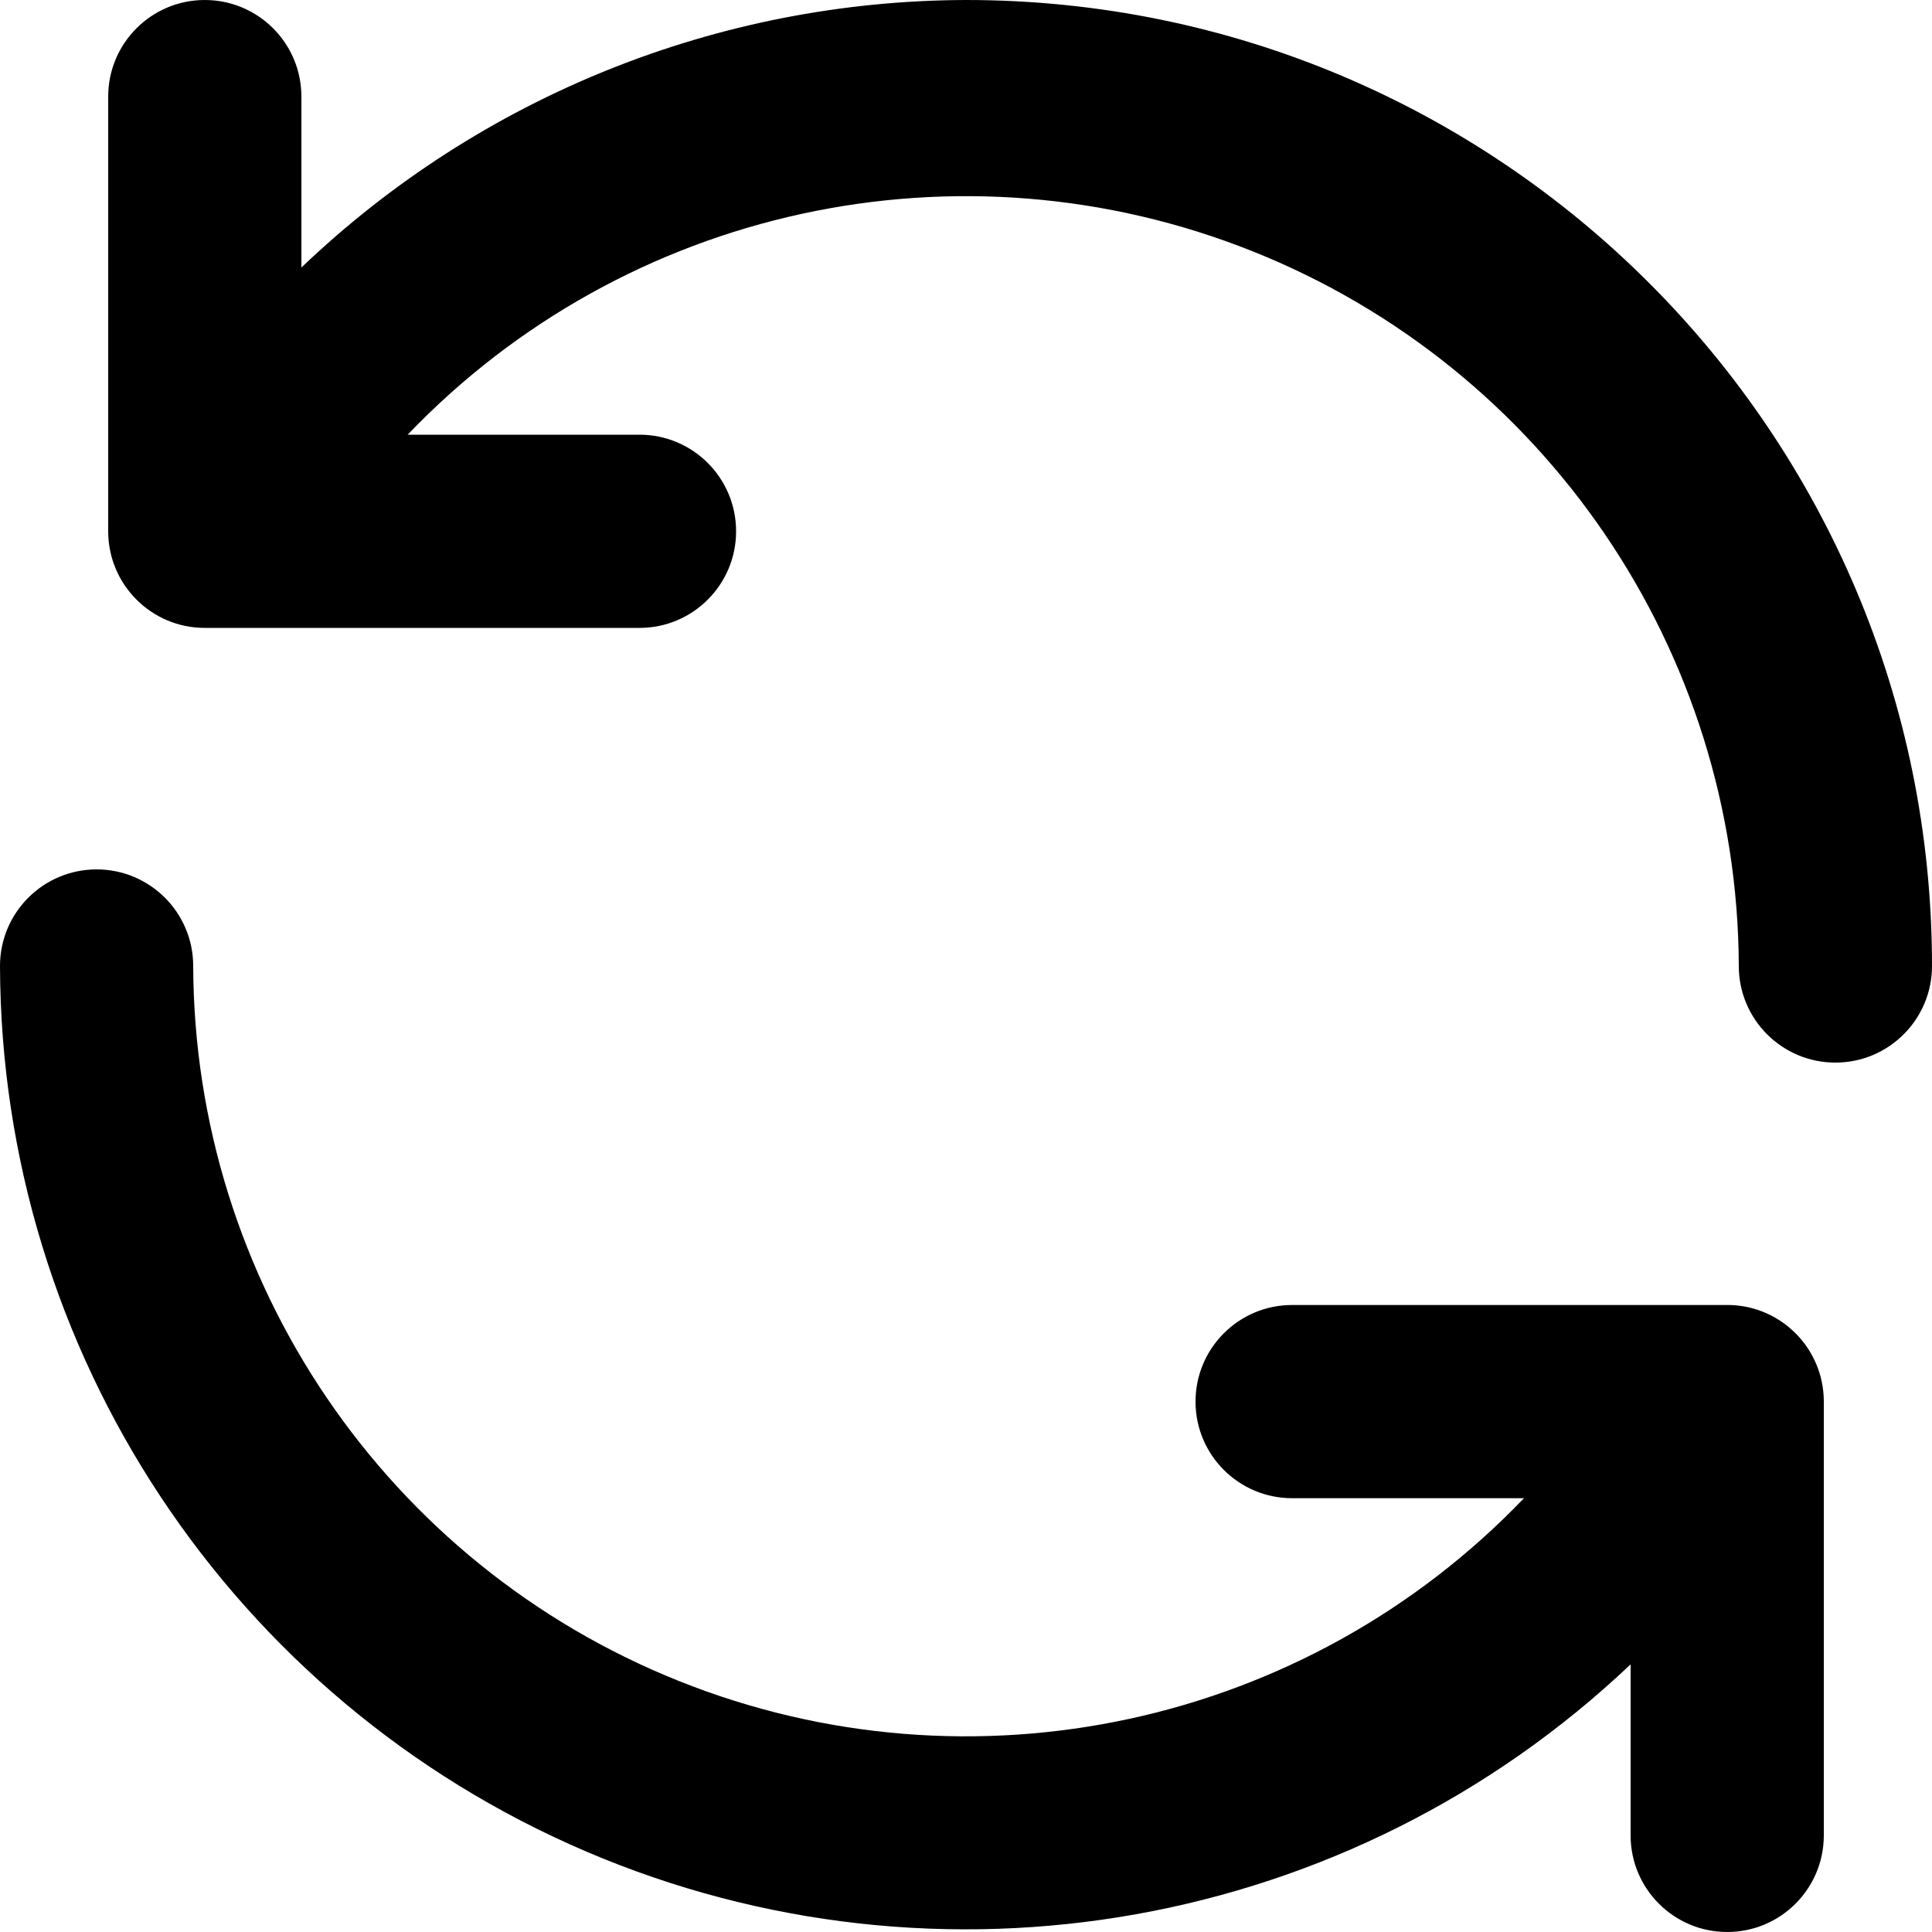
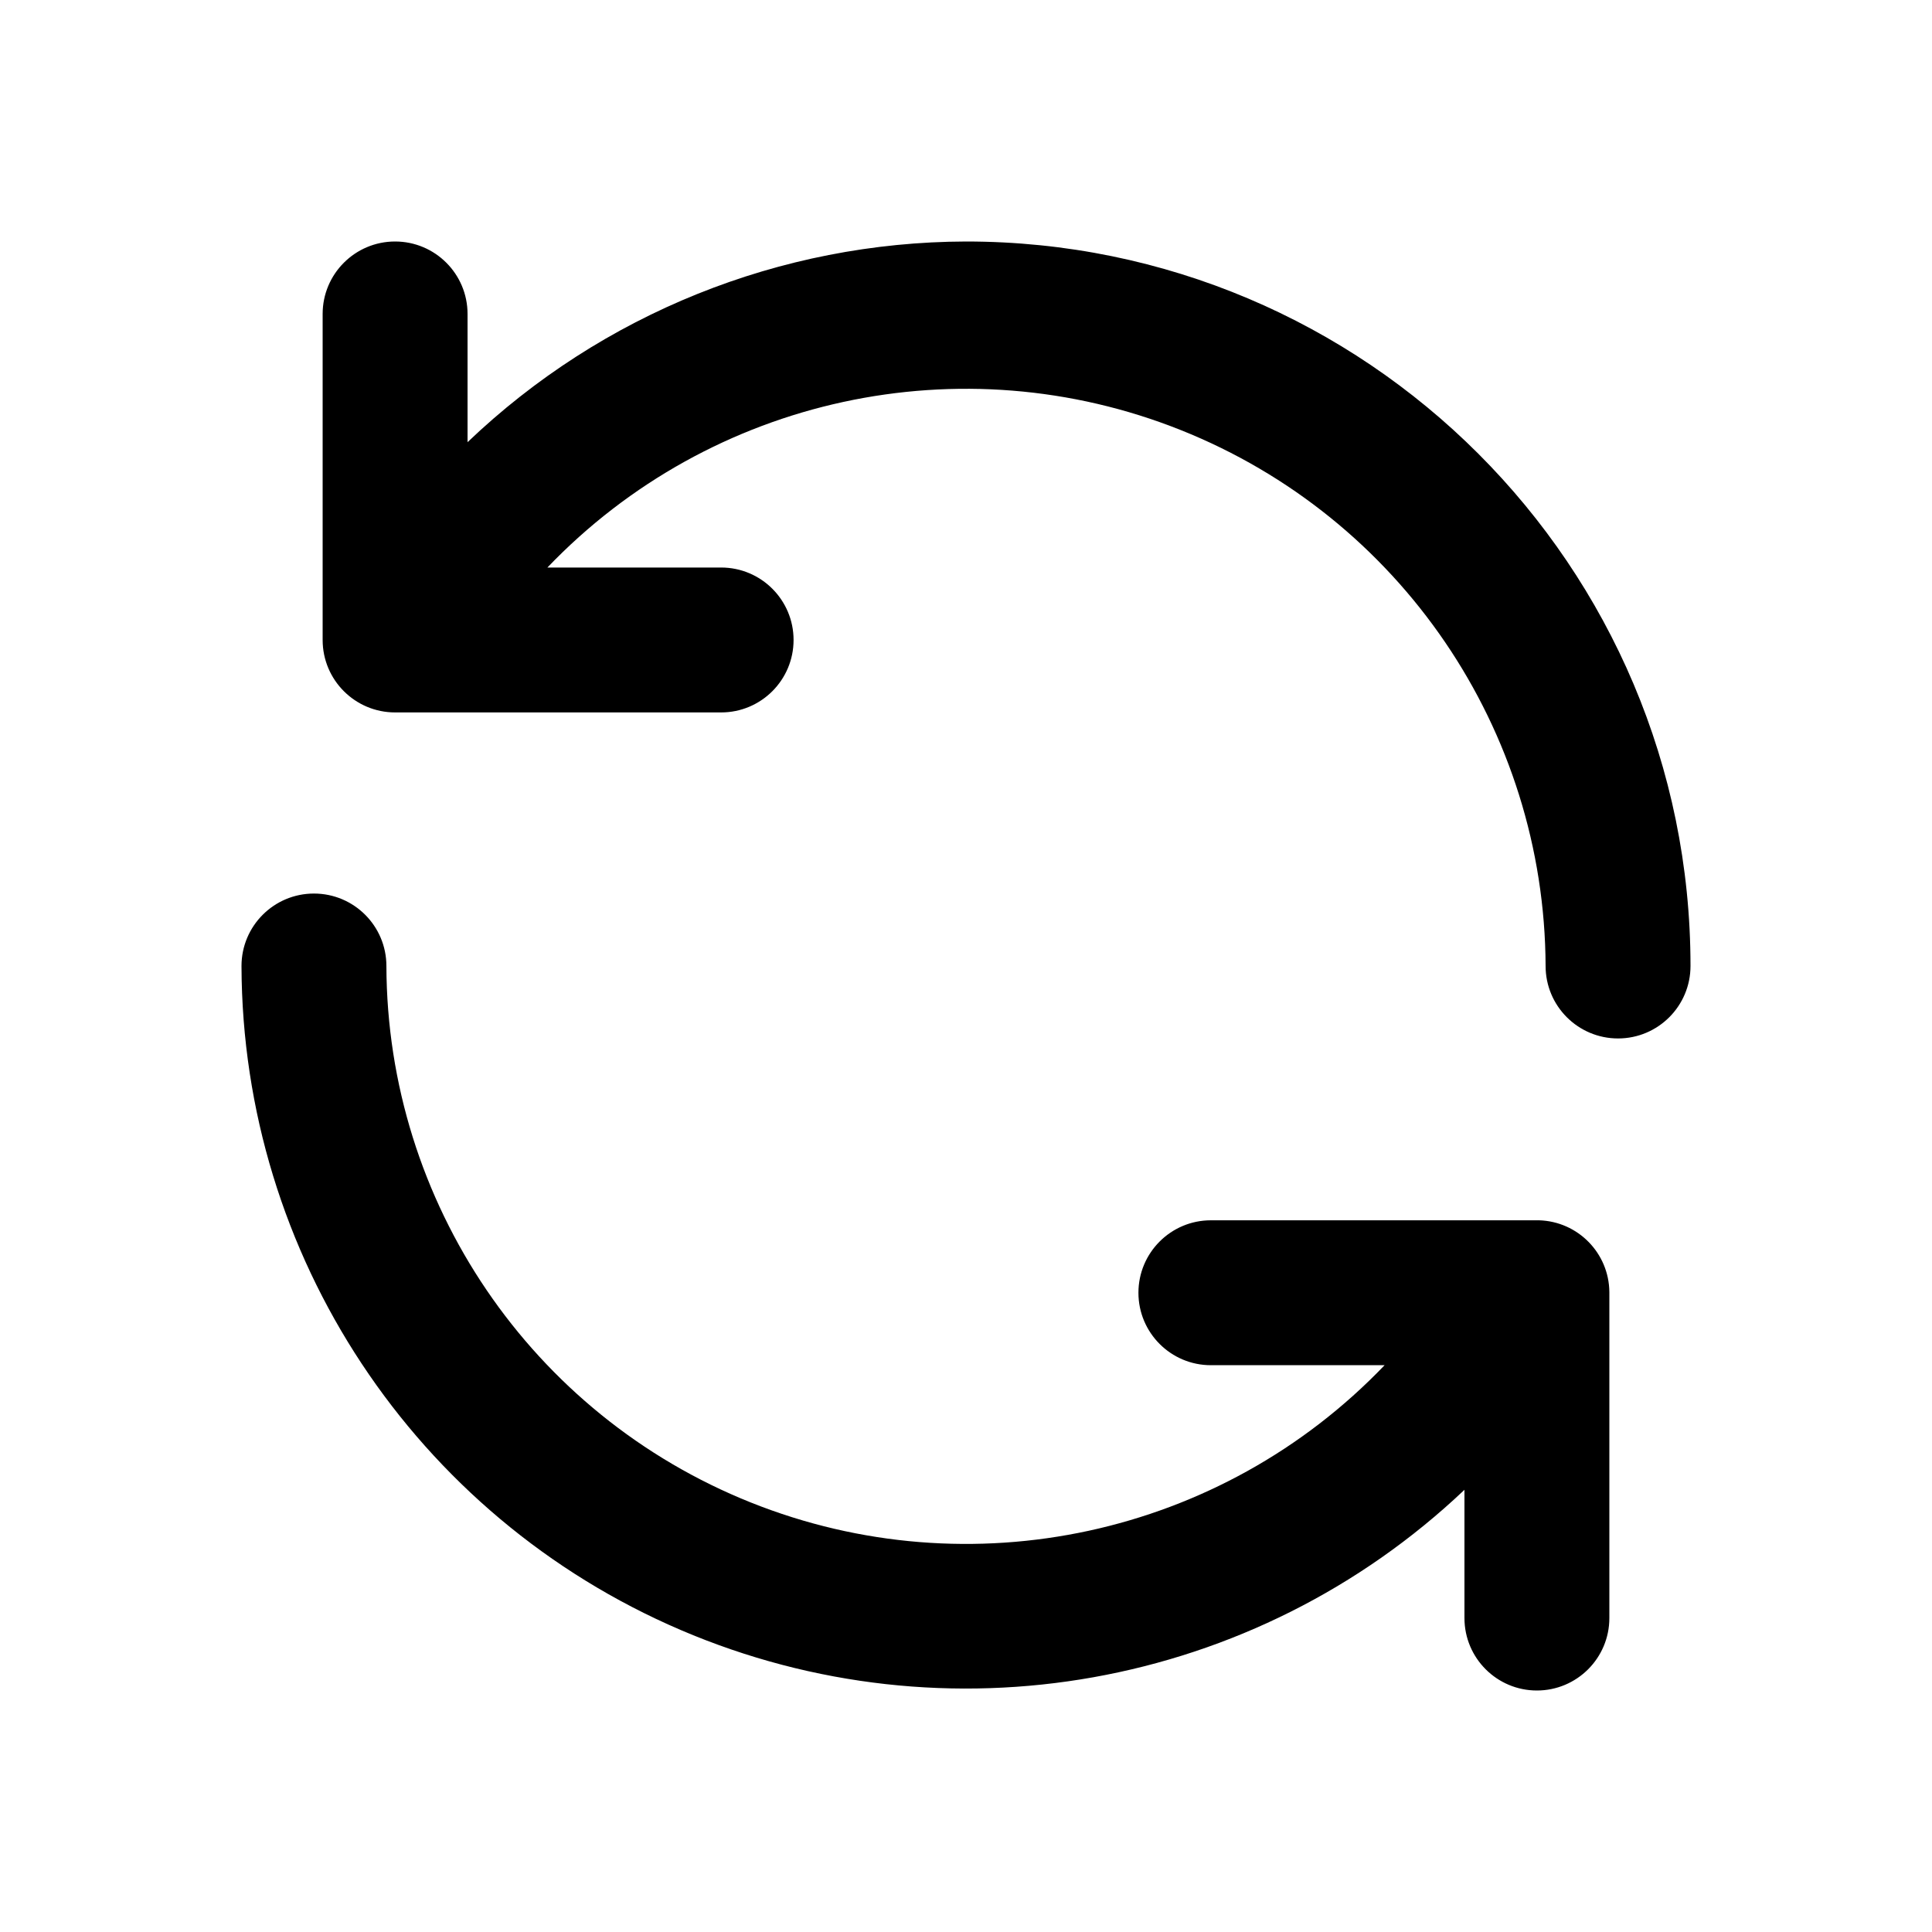
- <svg xmlns="http://www.w3.org/2000/svg" width="24" height="24" viewBox="0 0 15 15">
-   <path d="M15.432 12.132h-3.4a.75.75 0 0 0 0 1.5h1.8A6 6 0 0 1 3.5 9.5a.75.75 0 1 0-1.5 0 7.5 7.5 0 0 0 12.66 5.422v1.328a.75.75 0 0 0 1.5 0v-3.375a.75.75 0 0 0-.728-.743zM9.5 2a7.5 7.5 0 0 0-5.16 2.077V2.75a.75.75 0 1 0-1.5 0v3.375a.75.75 0 0 0 .75.75h3.375a.75.75 0 0 0 0-1.5h-1.8A6 6 0 0 1 15.5 9.5a.75.75 0 0 0 1.5 0A7.5 7.5 0 0 0 9.5 2z" transform="translate(-2 -2)" />
+ <svg xmlns="http://www.w3.org/2000/svg" id="arrows_circle_" data-name="arrows circle " width="24" height="24" viewBox="0 0 24 24">
+   <rect id="Shape" width="24" height="24" opacity="0" />
+   <path id="sync" d="M18.119,14.159H14.042a.9.9,0,1,0,0,1.8H16.2A7.2,7.2,0,0,1,3.8,11,.9.9,0,1,0,2,11a9,9,0,0,0,15.192,6.507V19.1a.9.9,0,1,0,1.8,0V15.05A.9.9,0,0,0,18.119,14.159ZM11,2A9,9,0,0,0,4.808,4.493V2.9a.9.9,0,0,0-1.8,0V6.95a.9.9,0,0,0,.9.9h4.05a.9.9,0,1,0,0-1.8H5.8A7.2,7.2,0,0,1,18.2,11,.9.9,0,0,0,20,11,9,9,0,0,0,11,2Z" transform="translate(1 1)" />
</svg>
